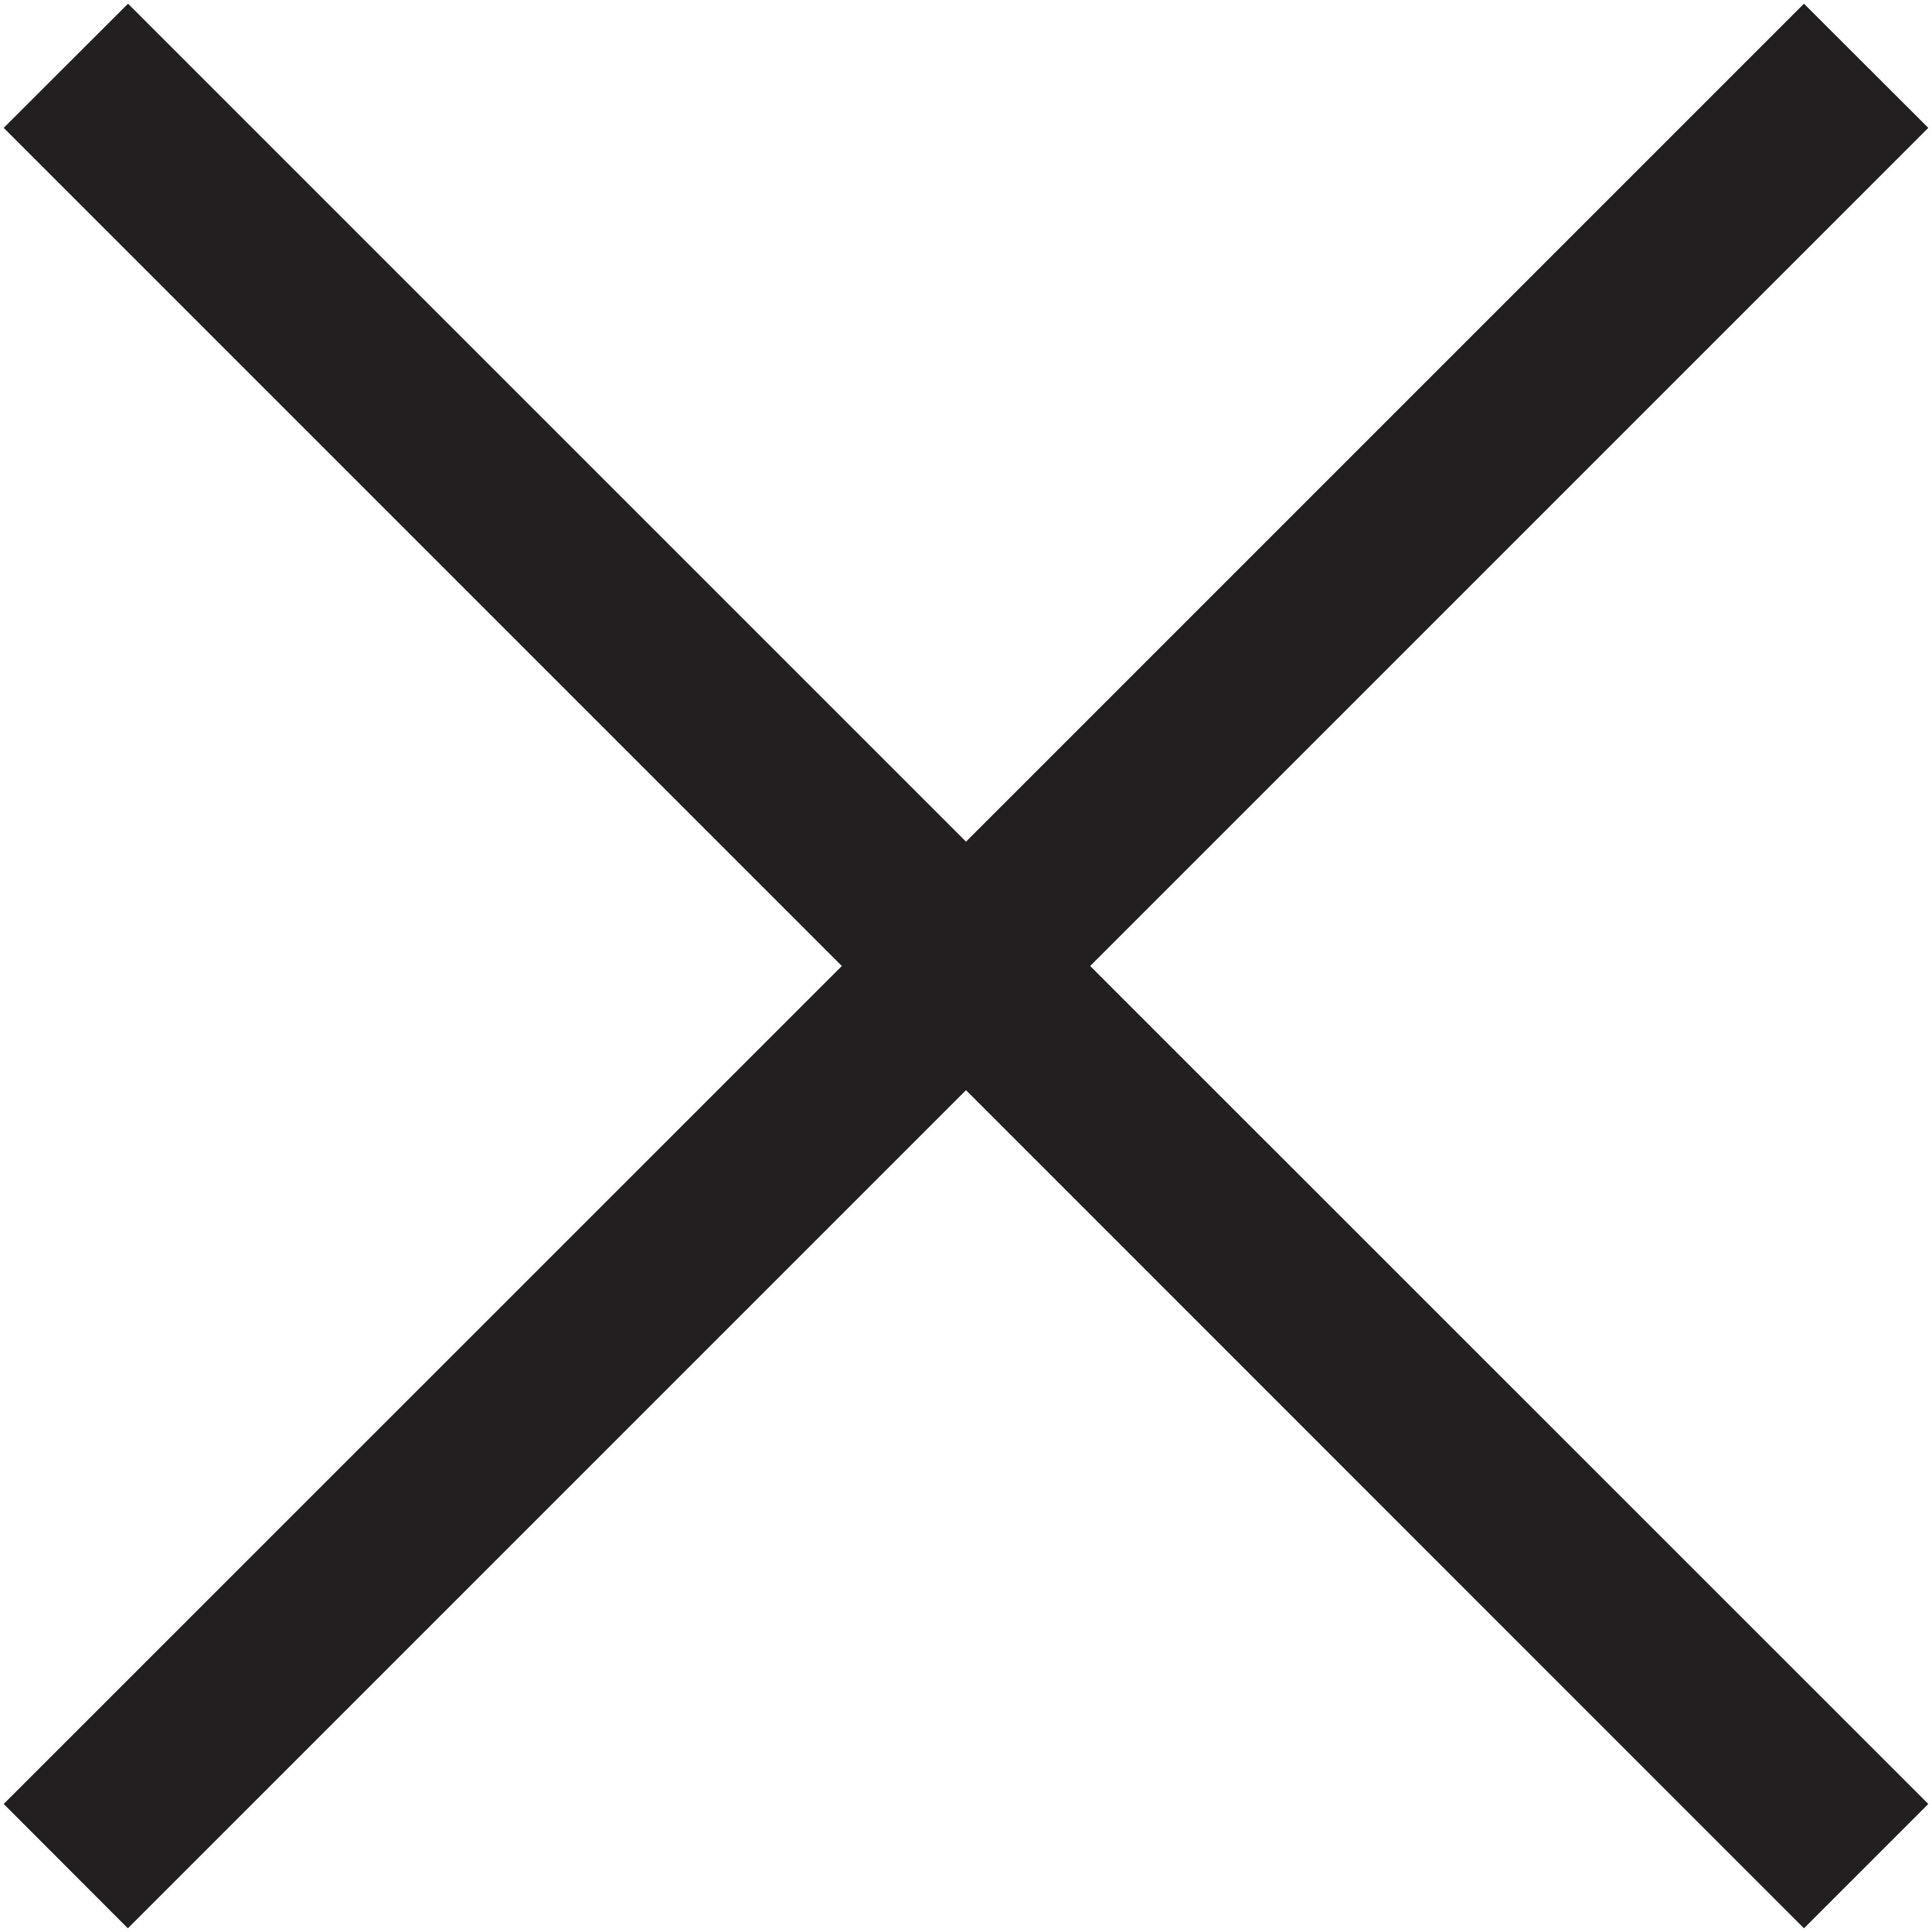
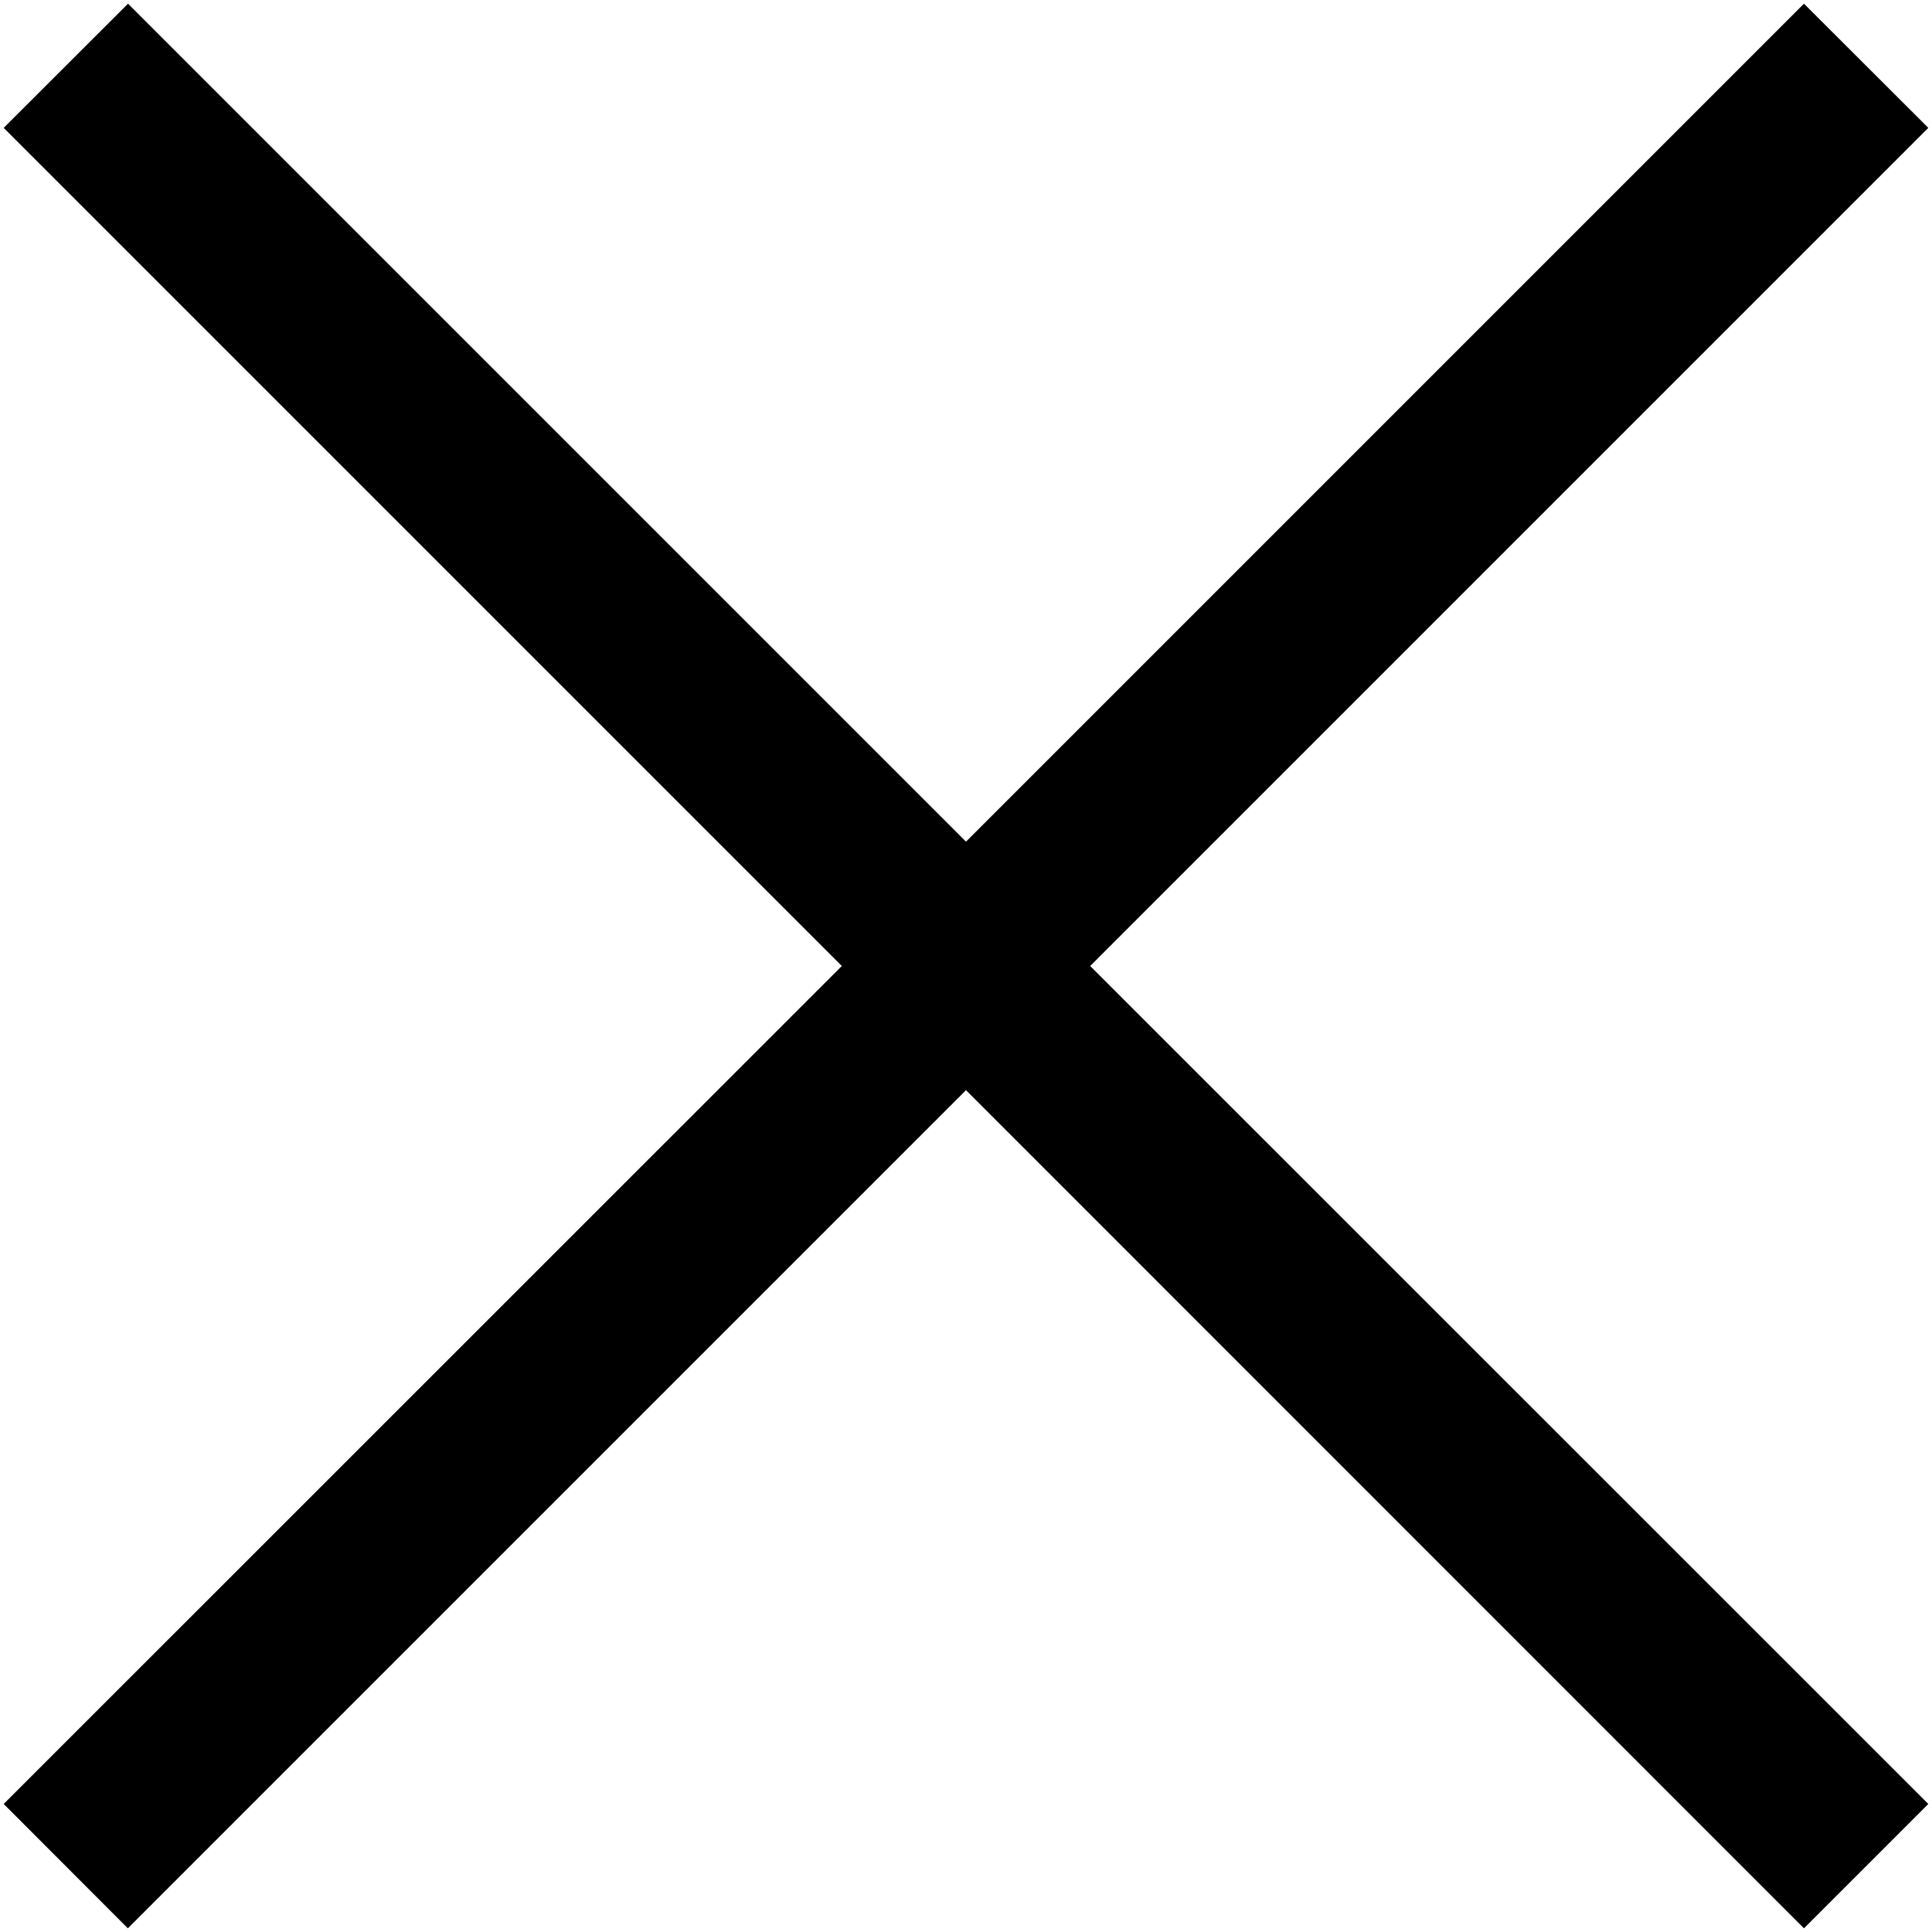
<svg xmlns="http://www.w3.org/2000/svg" width="11" height="11" viewBox="0 0 11 11">
-   <path fill="#231F20" d="M10.979.728l-.708-.707L5.5 4.792.729.021.021.728 4.793 5.5.021 10.271l.707.708L5.5 6.207l4.771 4.772.708-.708L6.207 5.5z" />
+   <path d="M10.979.728l-.708-.707L5.5 4.792.729.021.021.728 4.793 5.5.021 10.271l.707.708L5.5 6.207l4.771 4.772.708-.708L6.207 5.5z" />
</svg>
